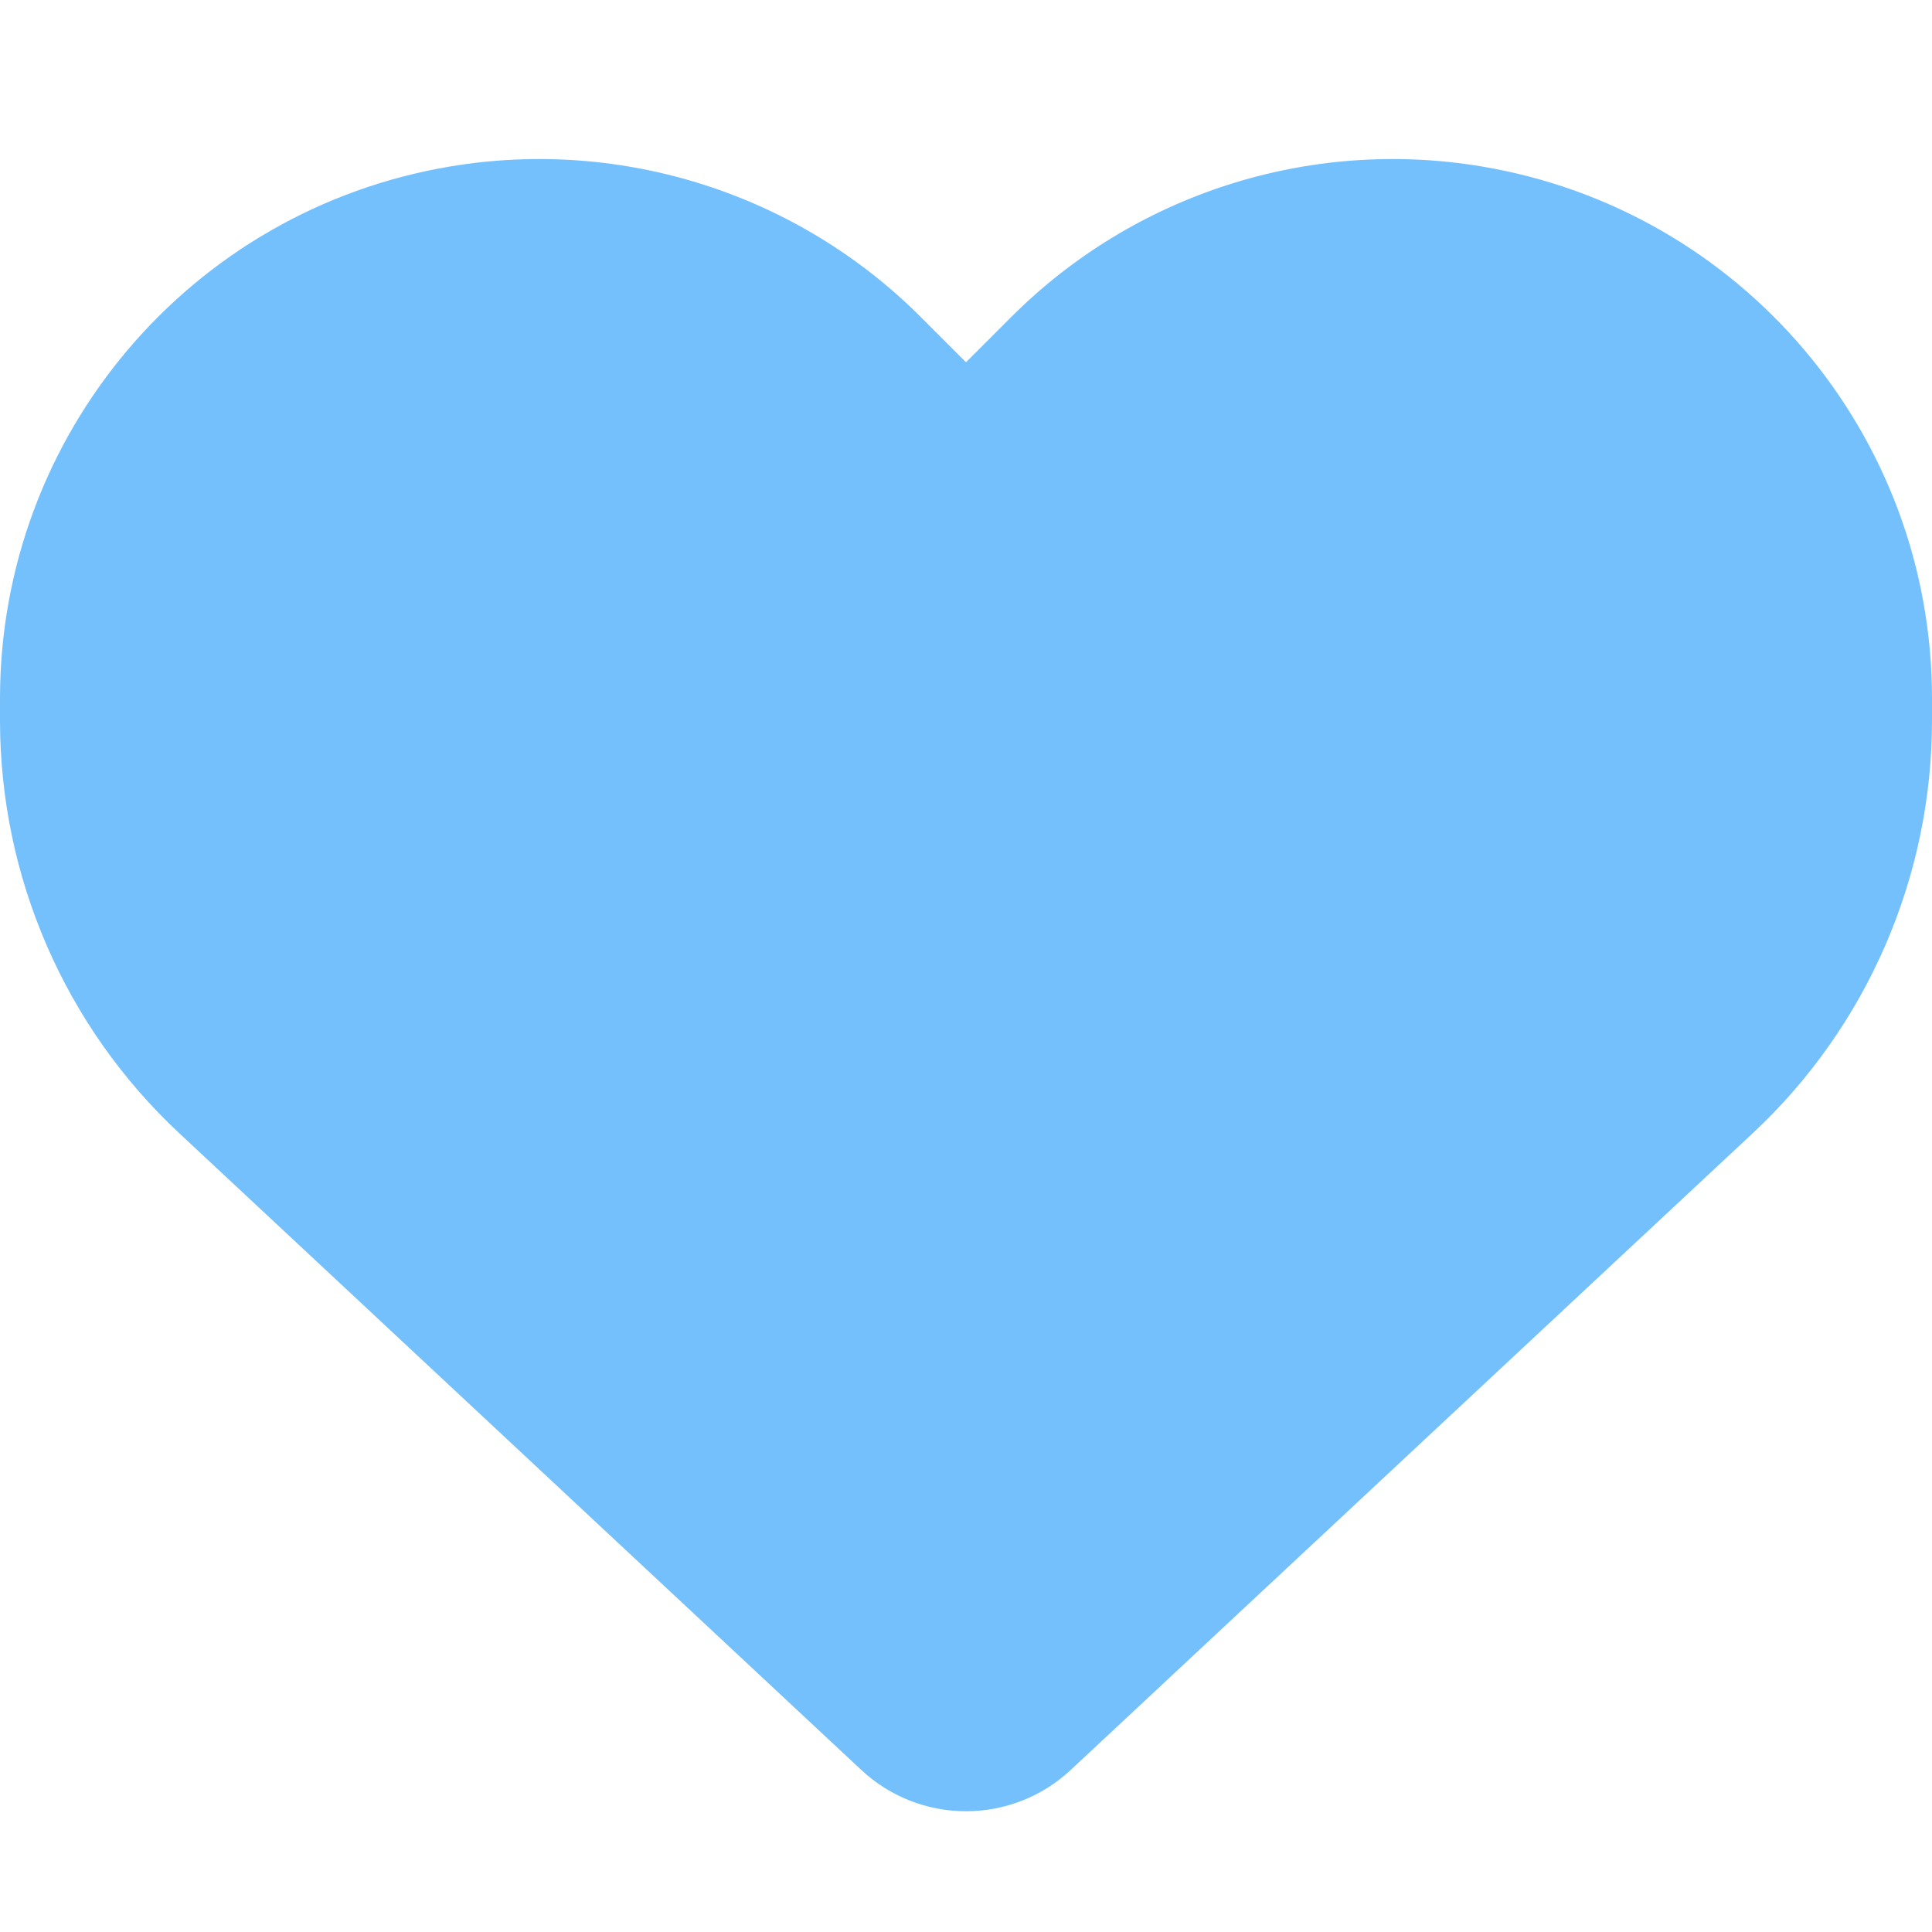
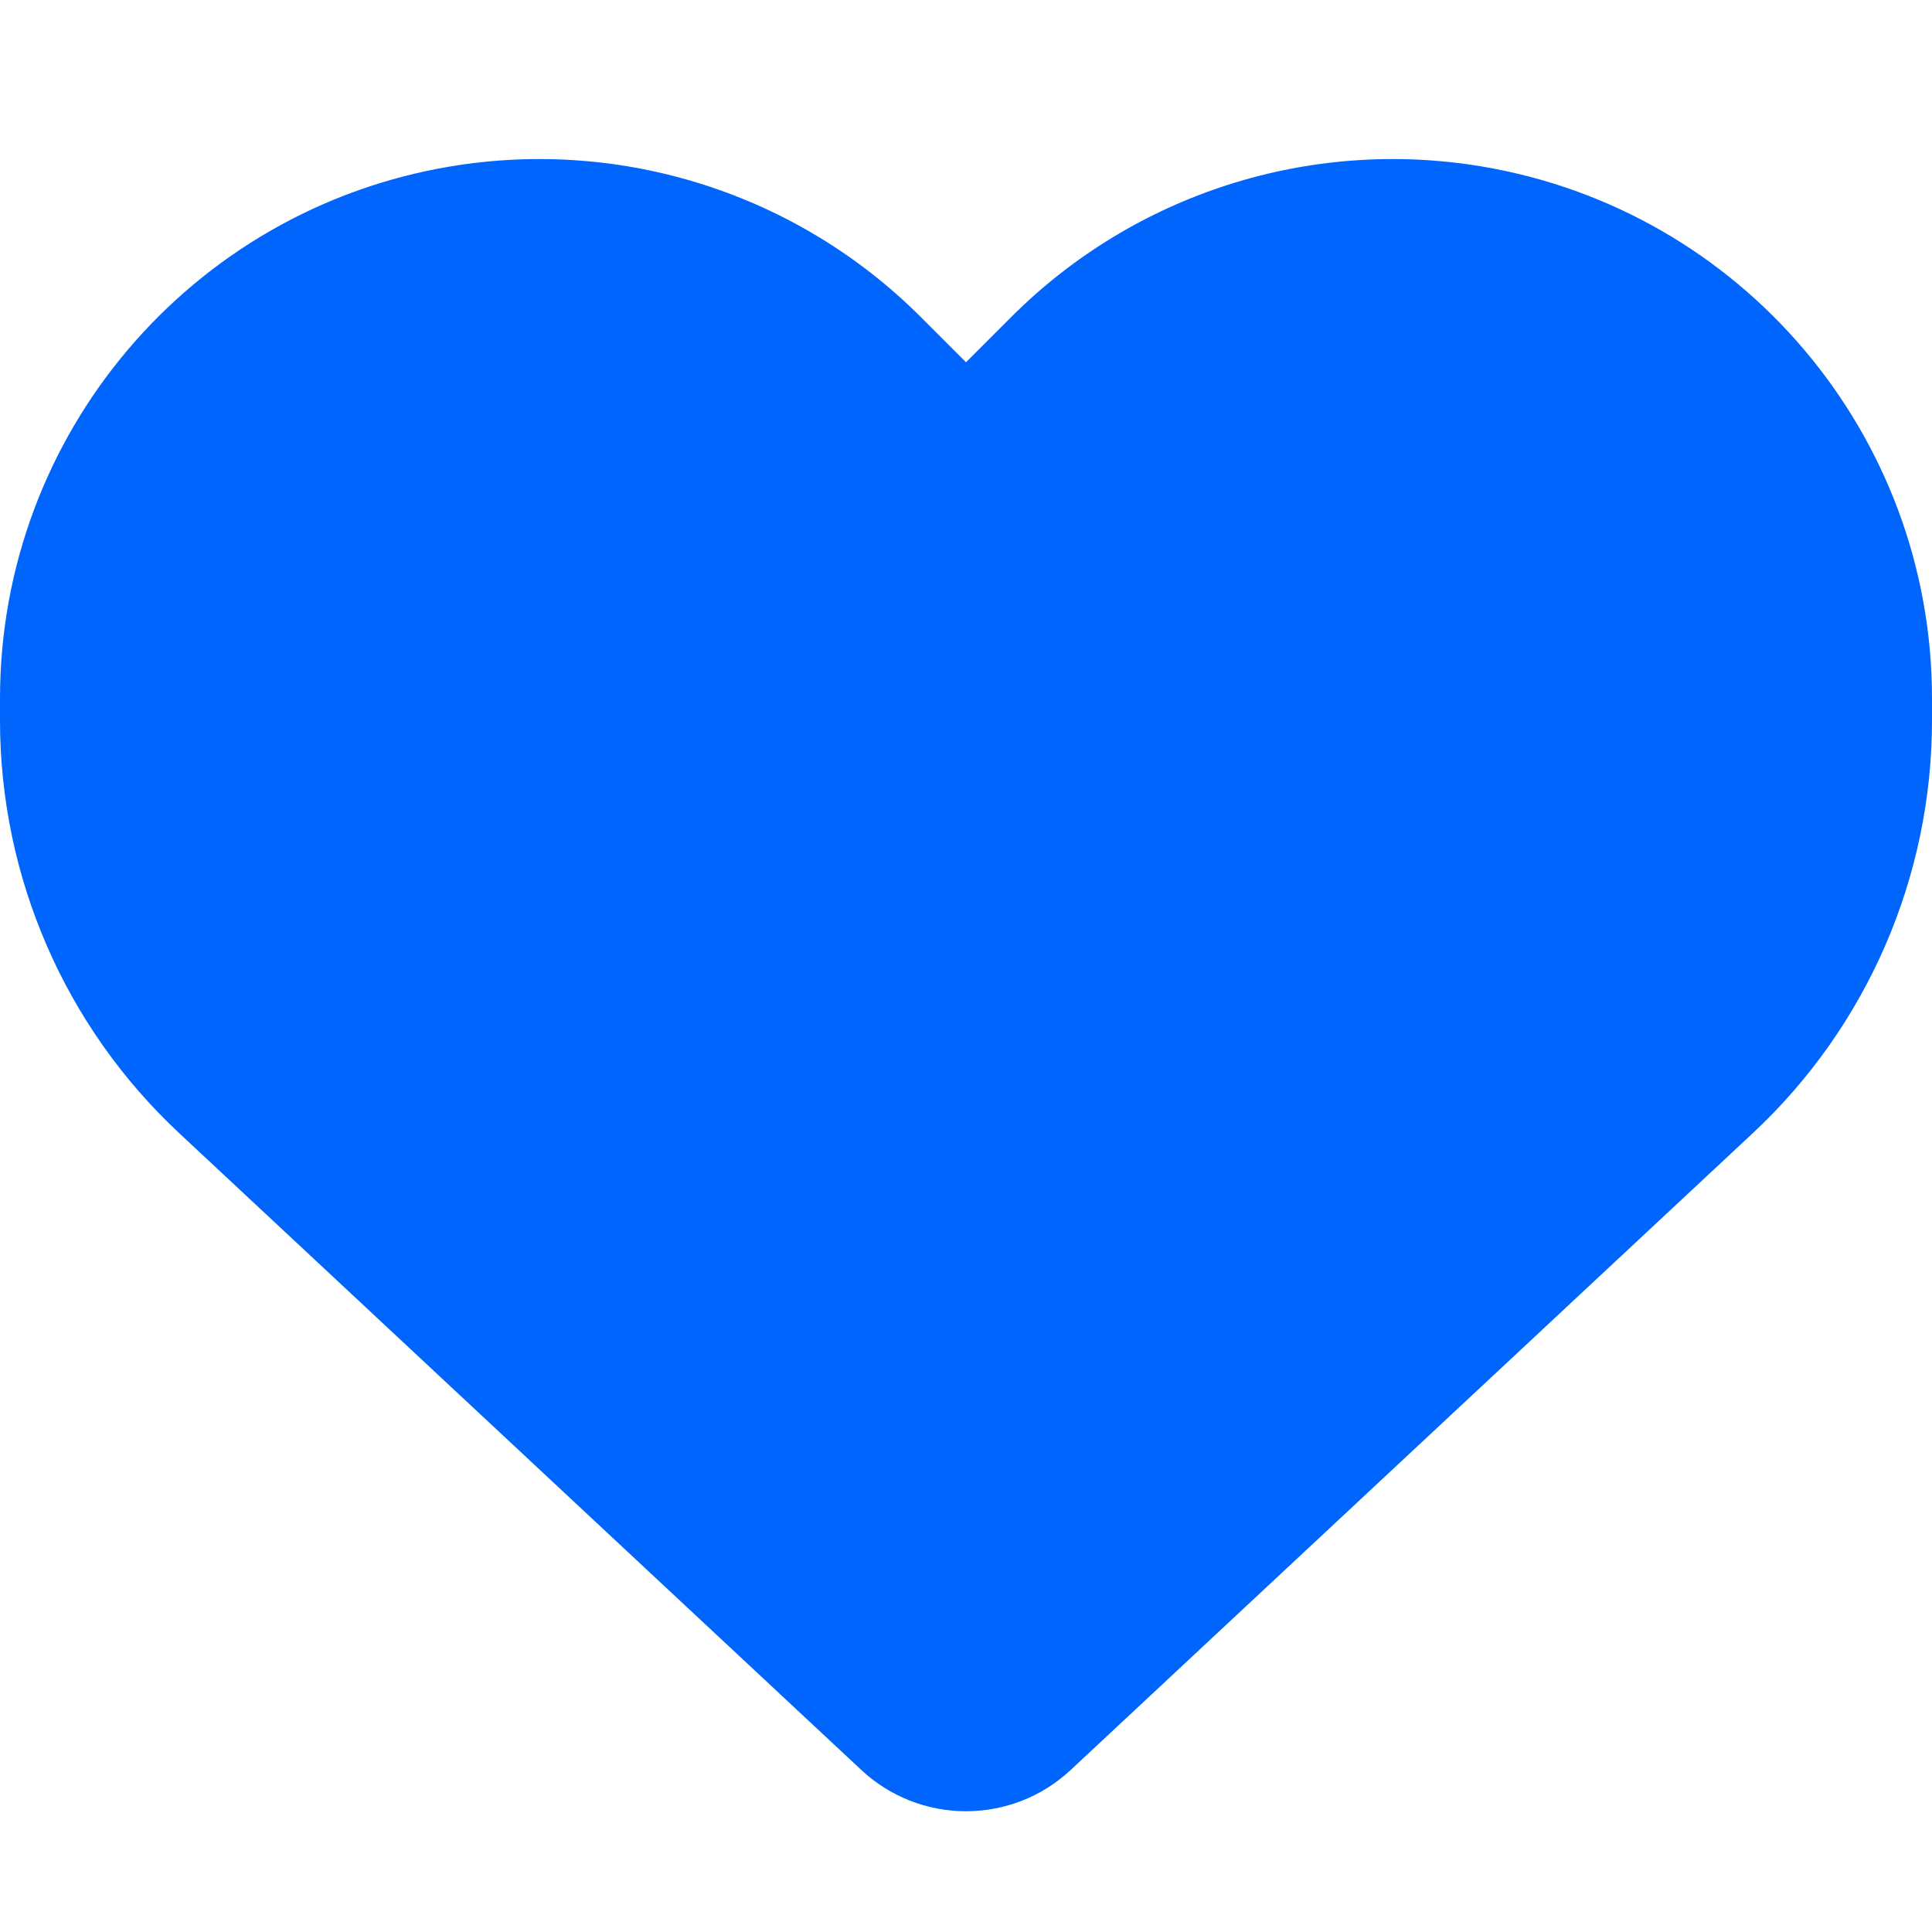
<svg xmlns="http://www.w3.org/2000/svg" viewBox="0 0 512 512">
-   <path fill="#74C0FC" d="M47.6 300.4L228.3 469.1c7.5 7 17.4 10.9 27.7 10.9s20.2-3.9 27.7-10.9L464.4 300.4c30.4-28.3 47.6-68 47.6-109.5v-5.8c0-69.9-50.5-129.5-119.4-141C347 36.5 300.6 51.4 268 84L256 96 244 84c-32.6-32.6-79-47.5-124.6-39.9C50.5 55.6 0 115.2 0 185.1v5.8c0 41.5 17.2 81.2 47.6 109.5z" />
+   <path fill="#0065fc" d="M47.6 300.4L228.3 469.1c7.5 7 17.4 10.9 27.7 10.9s20.2-3.9 27.7-10.9L464.4 300.4c30.4-28.3 47.6-68 47.6-109.5v-5.8c0-69.9-50.5-129.5-119.4-141C347 36.5 300.6 51.4 268 84L256 96 244 84c-32.6-32.6-79-47.5-124.6-39.9C50.5 55.6 0 115.2 0 185.1v5.8c0 41.5 17.2 81.2 47.6 109.5z" />
</svg>
